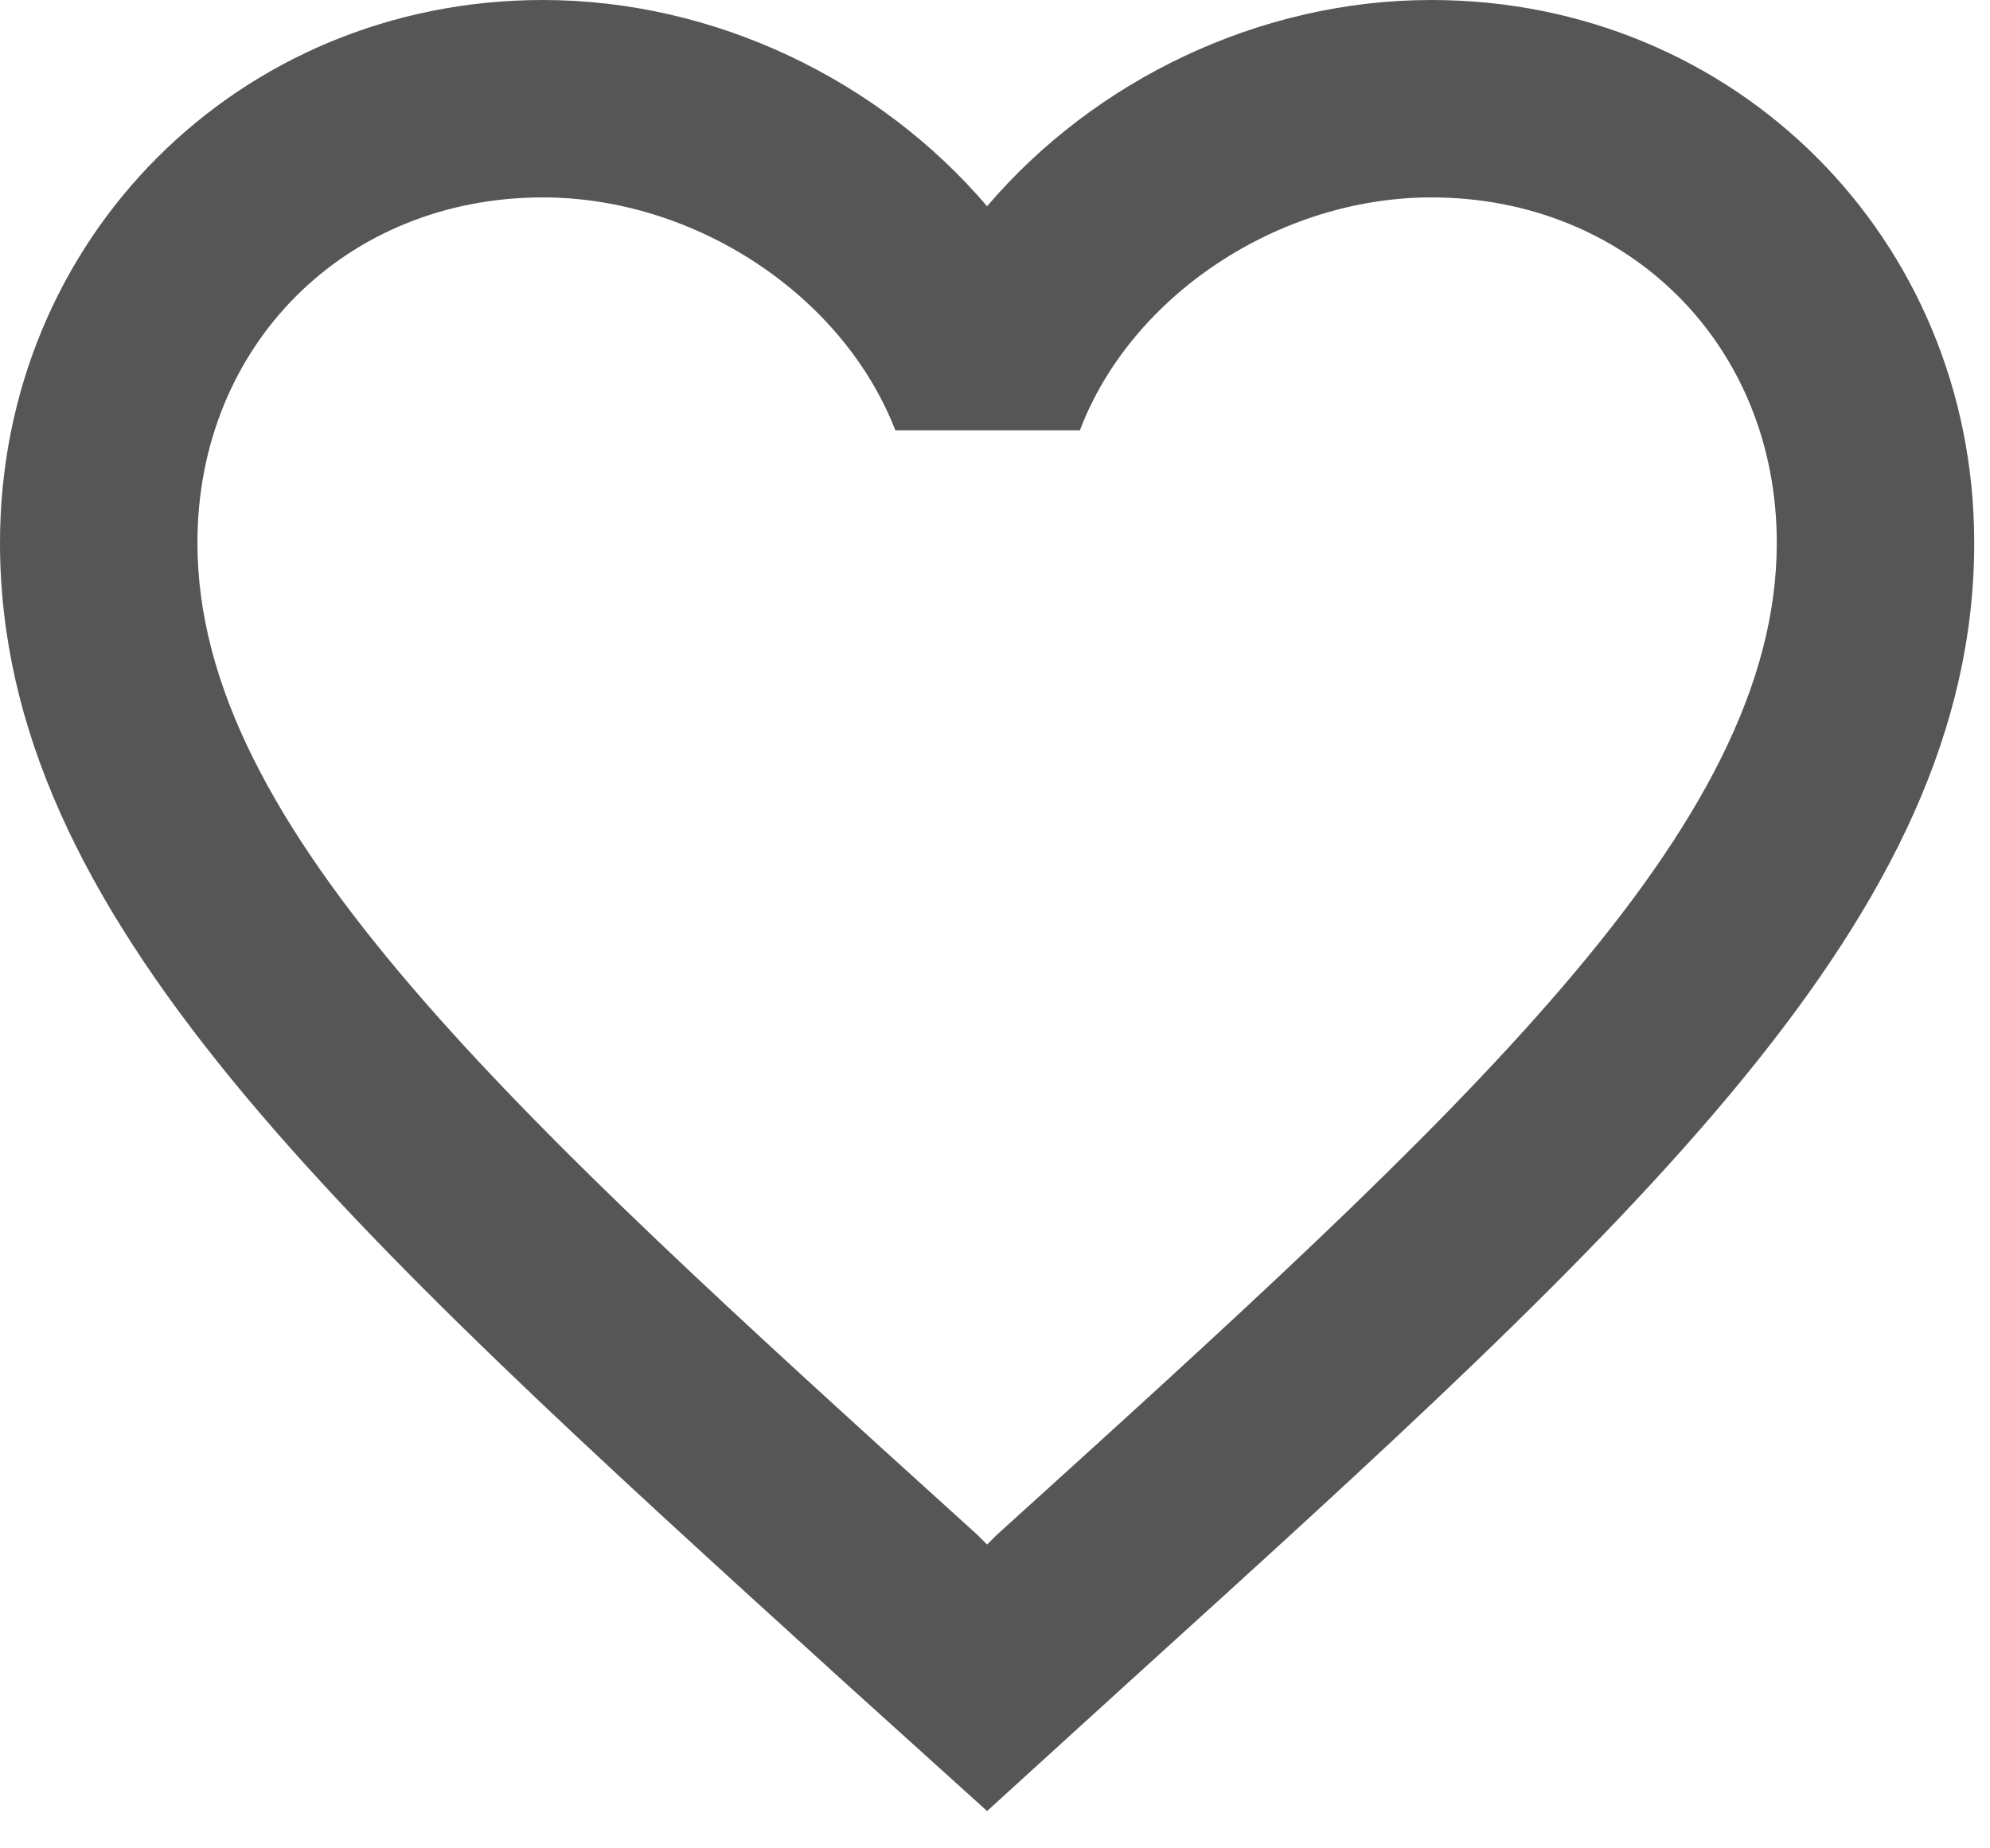
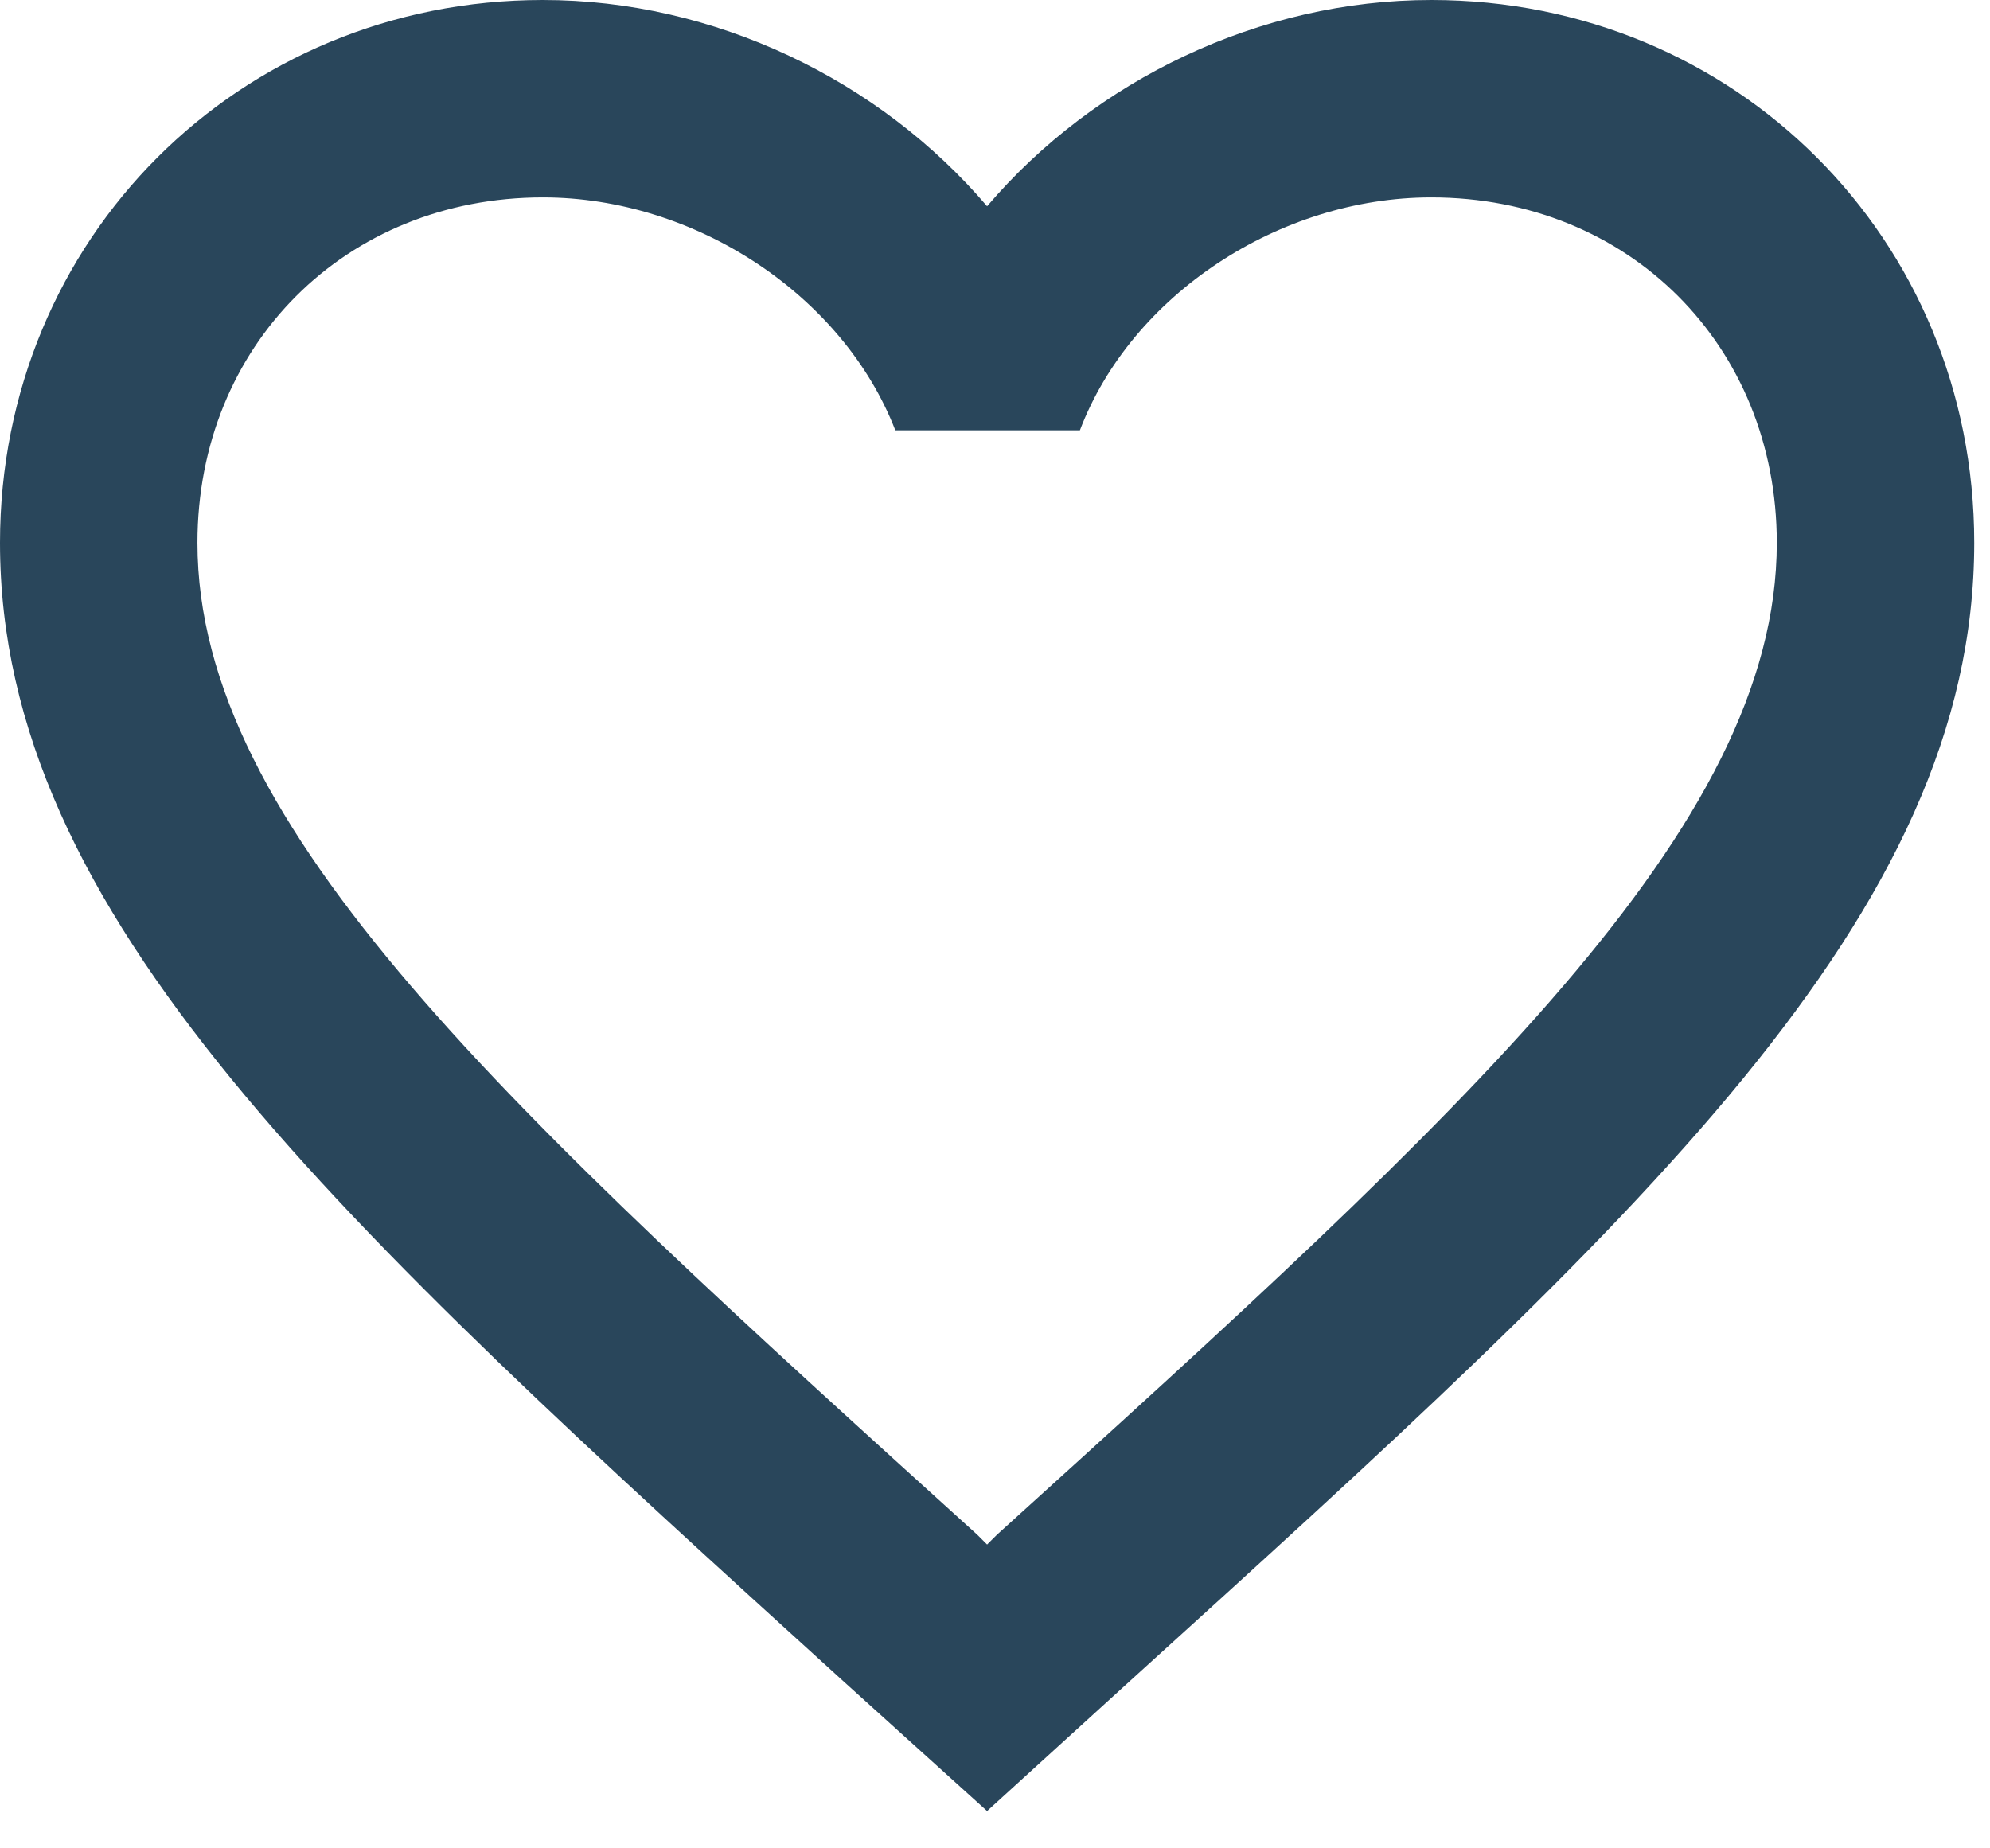
<svg xmlns="http://www.w3.org/2000/svg" width="42" height="39" viewBox="0 0 42 39" fill="none">
-   <path d="M30.208 0C26.583 0 23.104 1.688 20.833 4.354C18.562 1.688 15.083 0 11.458 0C5.042 0 0 5.042 0 11.458C0 19.333 7.083 25.75 17.812 35.5L20.833 38.229L23.854 35.479C34.583 25.75 41.667 19.333 41.667 11.458C41.667 5.042 36.625 0 30.208 0ZM21.042 32.396L20.833 32.604L20.625 32.396C10.708 23.417 4.167 17.479 4.167 11.458C4.167 7.292 7.292 4.167 11.458 4.167C14.667 4.167 17.792 6.229 18.896 9.083H22.792C23.875 6.229 27 4.167 30.208 4.167C34.375 4.167 37.5 7.292 37.5 11.458C37.5 17.479 30.958 23.417 21.042 32.396Z" fill="#565656" />
+   <path d="M30.208 0C26.583 0 23.104 1.688 20.833 4.354C18.562 1.688 15.083 0 11.458 0C5.042 0 0 5.042 0 11.458C0 19.333 7.083 25.75 17.812 35.5L20.833 38.229L23.854 35.479C34.583 25.75 41.667 19.333 41.667 11.458C41.667 5.042 36.625 0 30.208 0ZM21.042 32.396L20.833 32.604L20.625 32.396C10.708 23.417 4.167 17.479 4.167 11.458C4.167 7.292 7.292 4.167 11.458 4.167C14.667 4.167 17.792 6.229 18.896 9.083H22.792C23.875 6.229 27 4.167 30.208 4.167C34.375 4.167 37.5 7.292 37.5 11.458C37.5 17.479 30.958 23.417 21.042 32.396Z" fill="#29465B" />
</svg>
